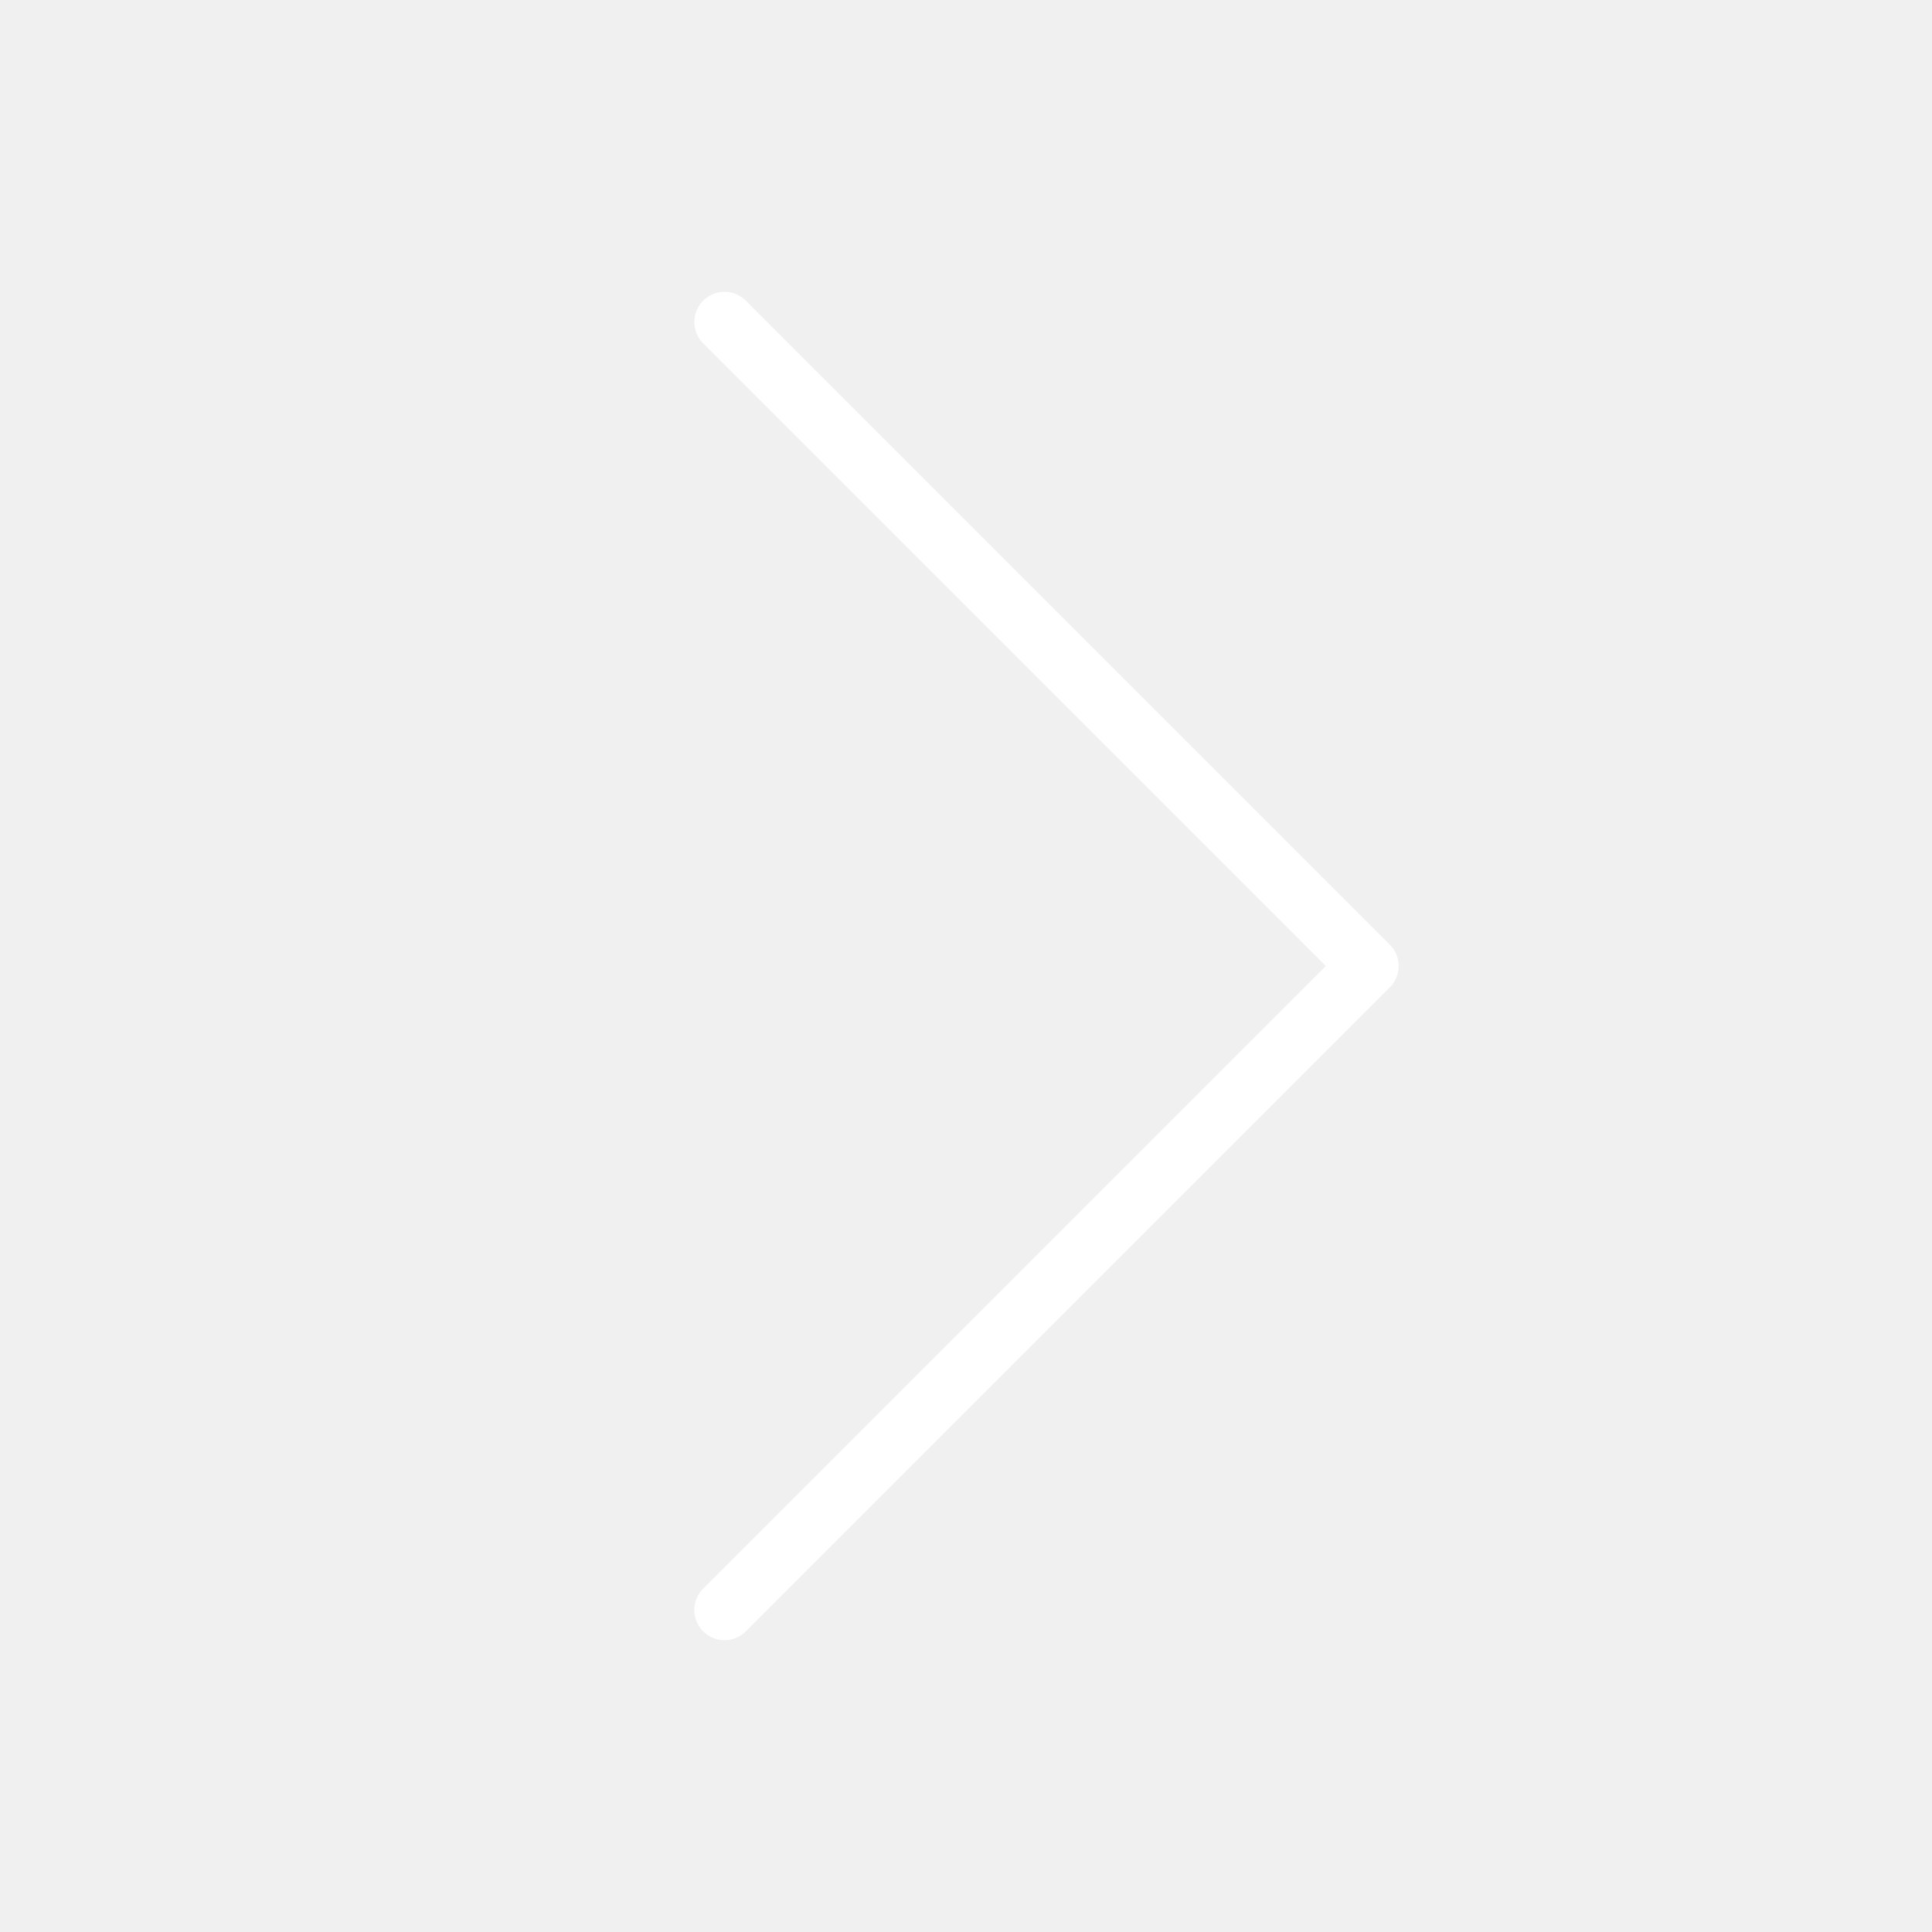
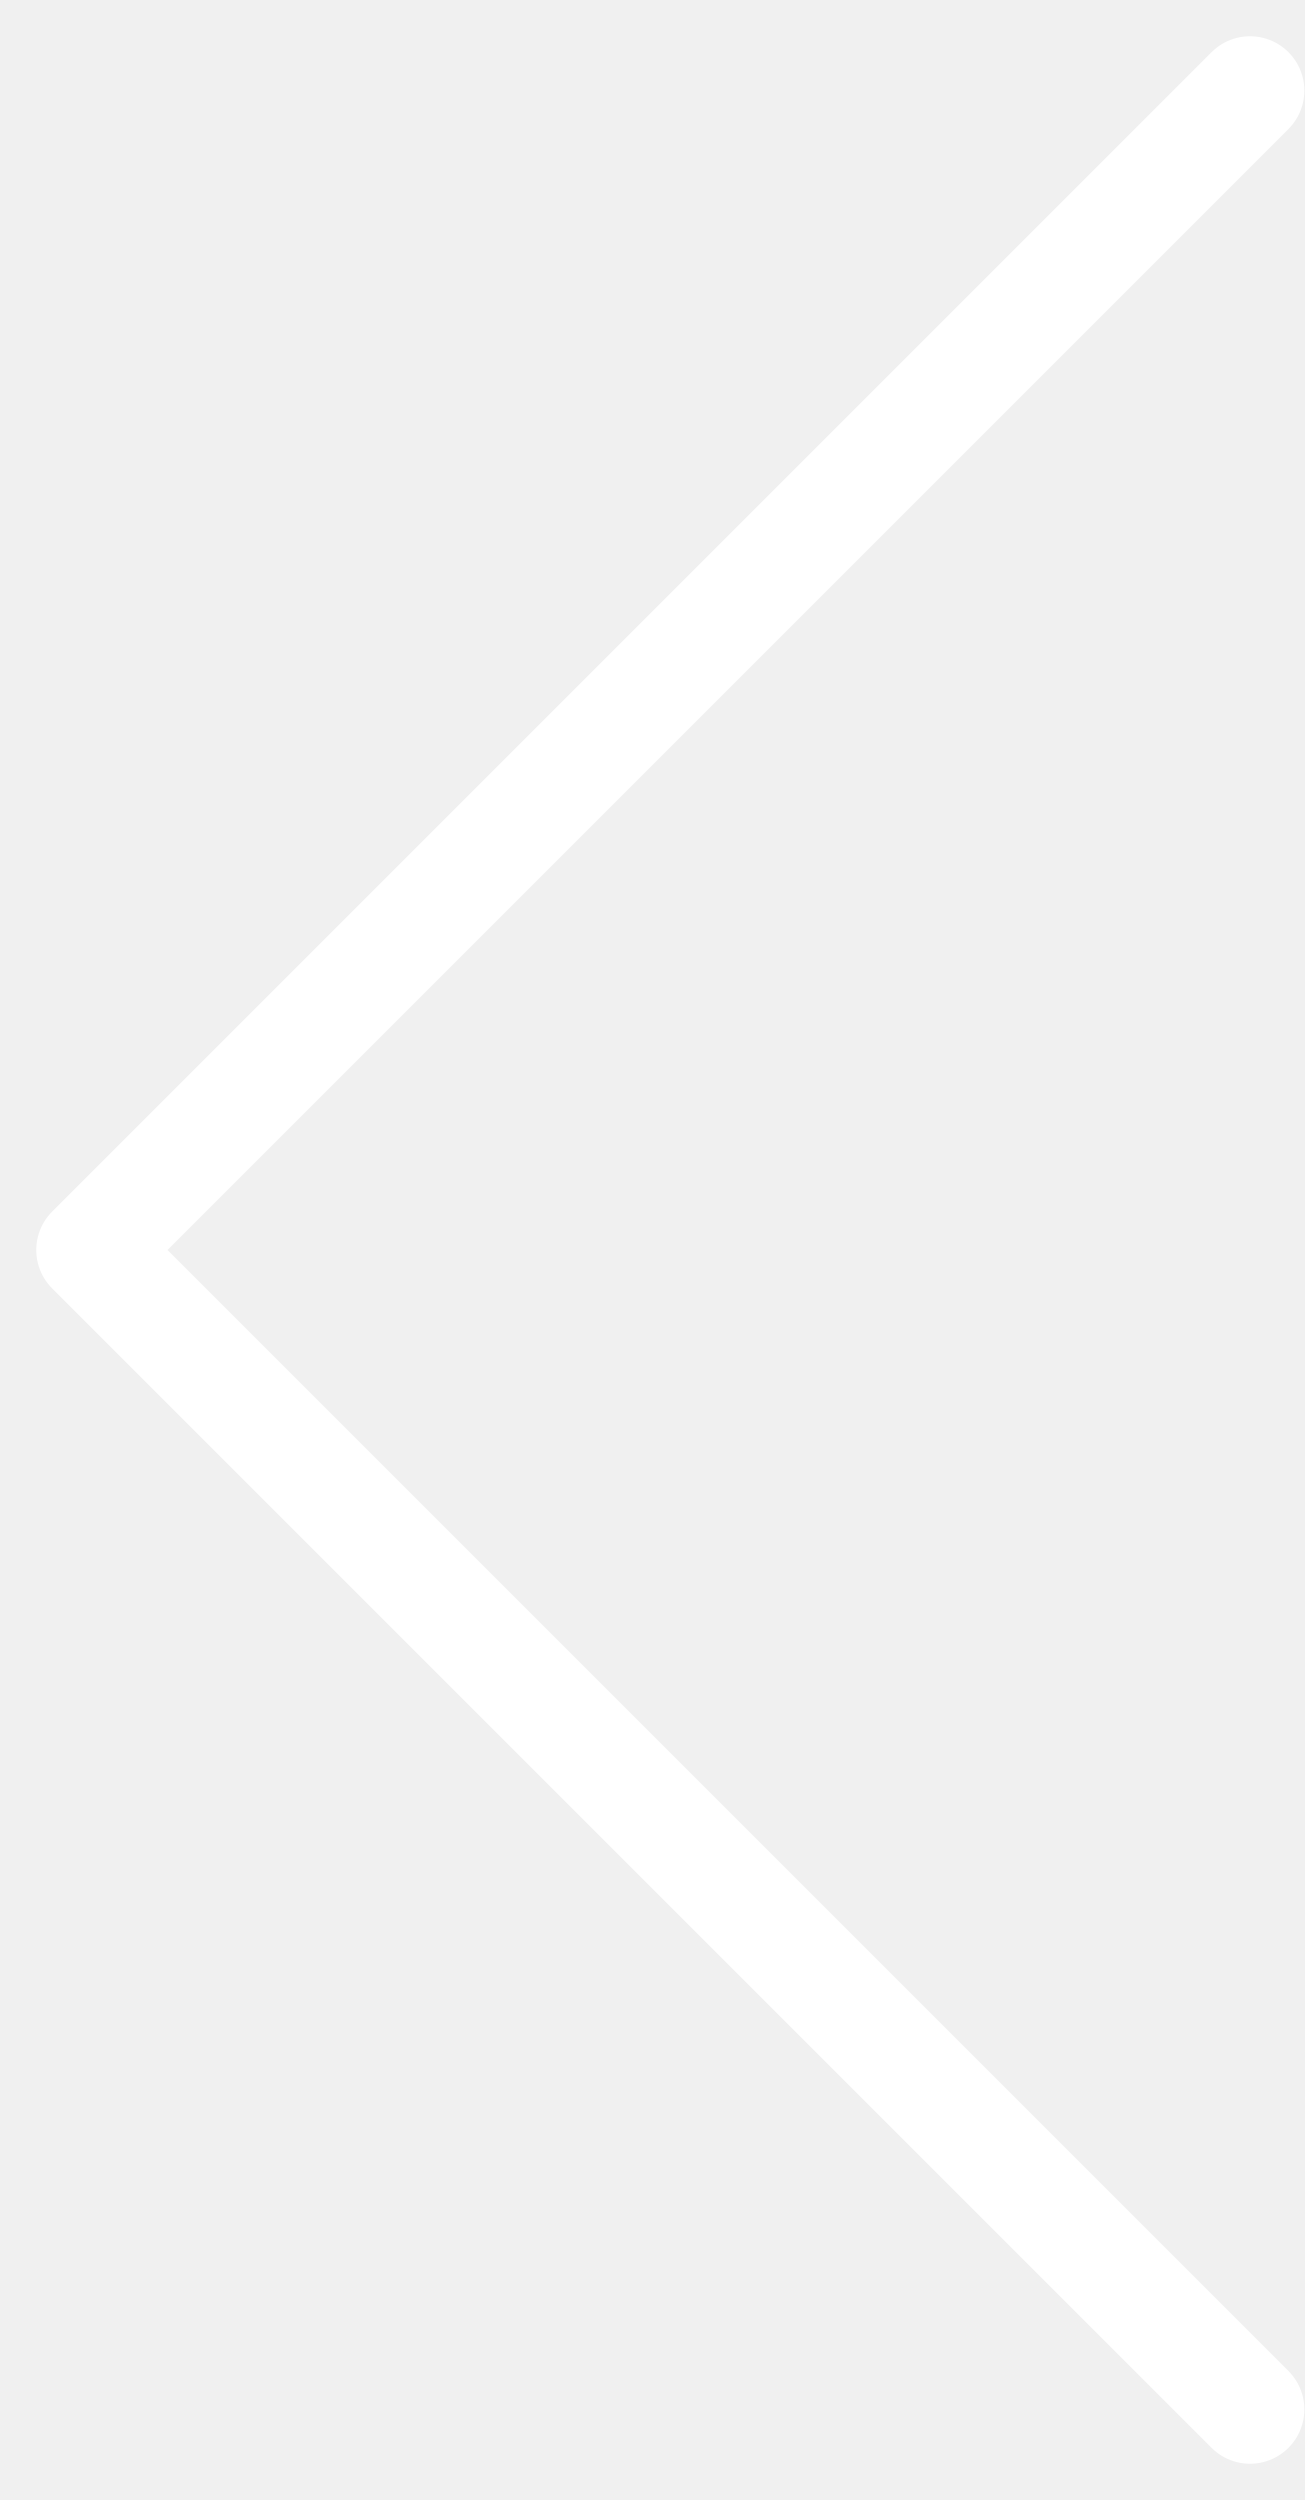
- <svg xmlns="http://www.w3.org/2000/svg" width="64" height="64" viewBox="0 0 64 64" fill="none">
-   <path d="M24 10.667L45.333 32L24 53.333" stroke="white" stroke-width="2" stroke-linecap="round" stroke-linejoin="round" />
+ <svg xmlns="http://www.w3.org/2000/svg" width="24" height="46" viewBox="0 0 24 46" fill="none">
+   <path d="M23 1.667L1.667 23L23 44.333" stroke="white" stroke-width="2" stroke-linecap="round" stroke-linejoin="round" />
</svg>
